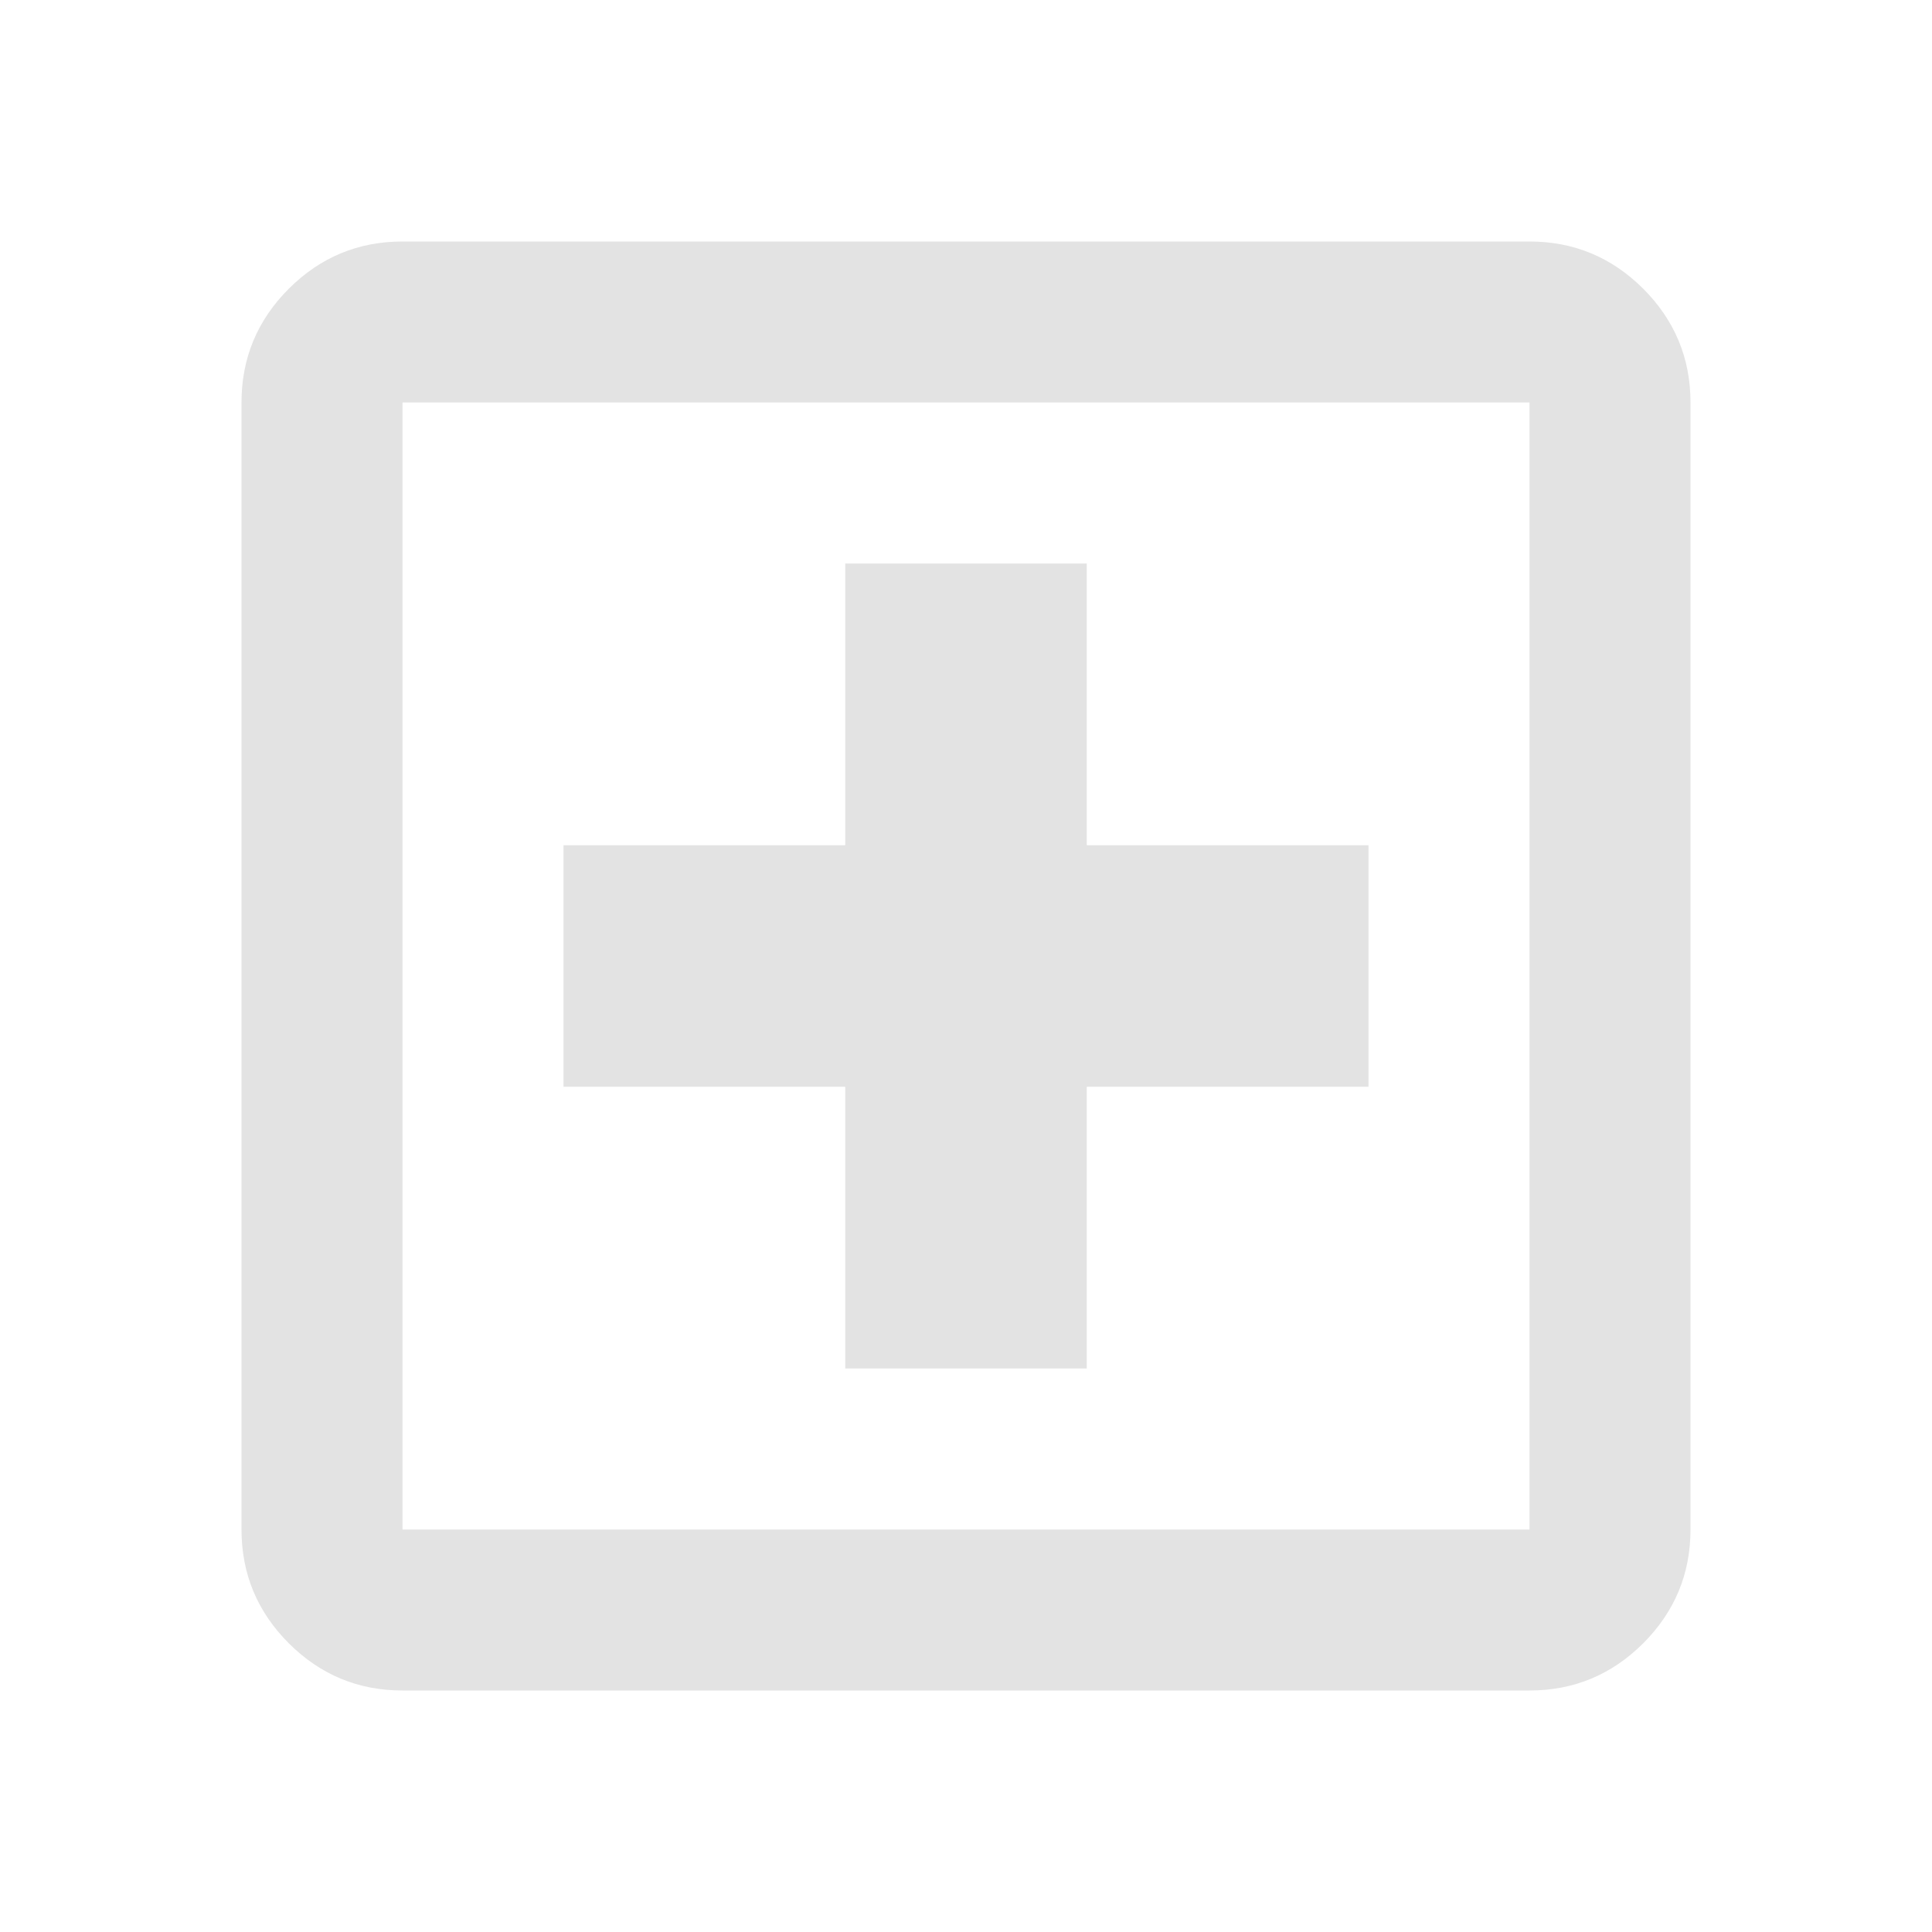
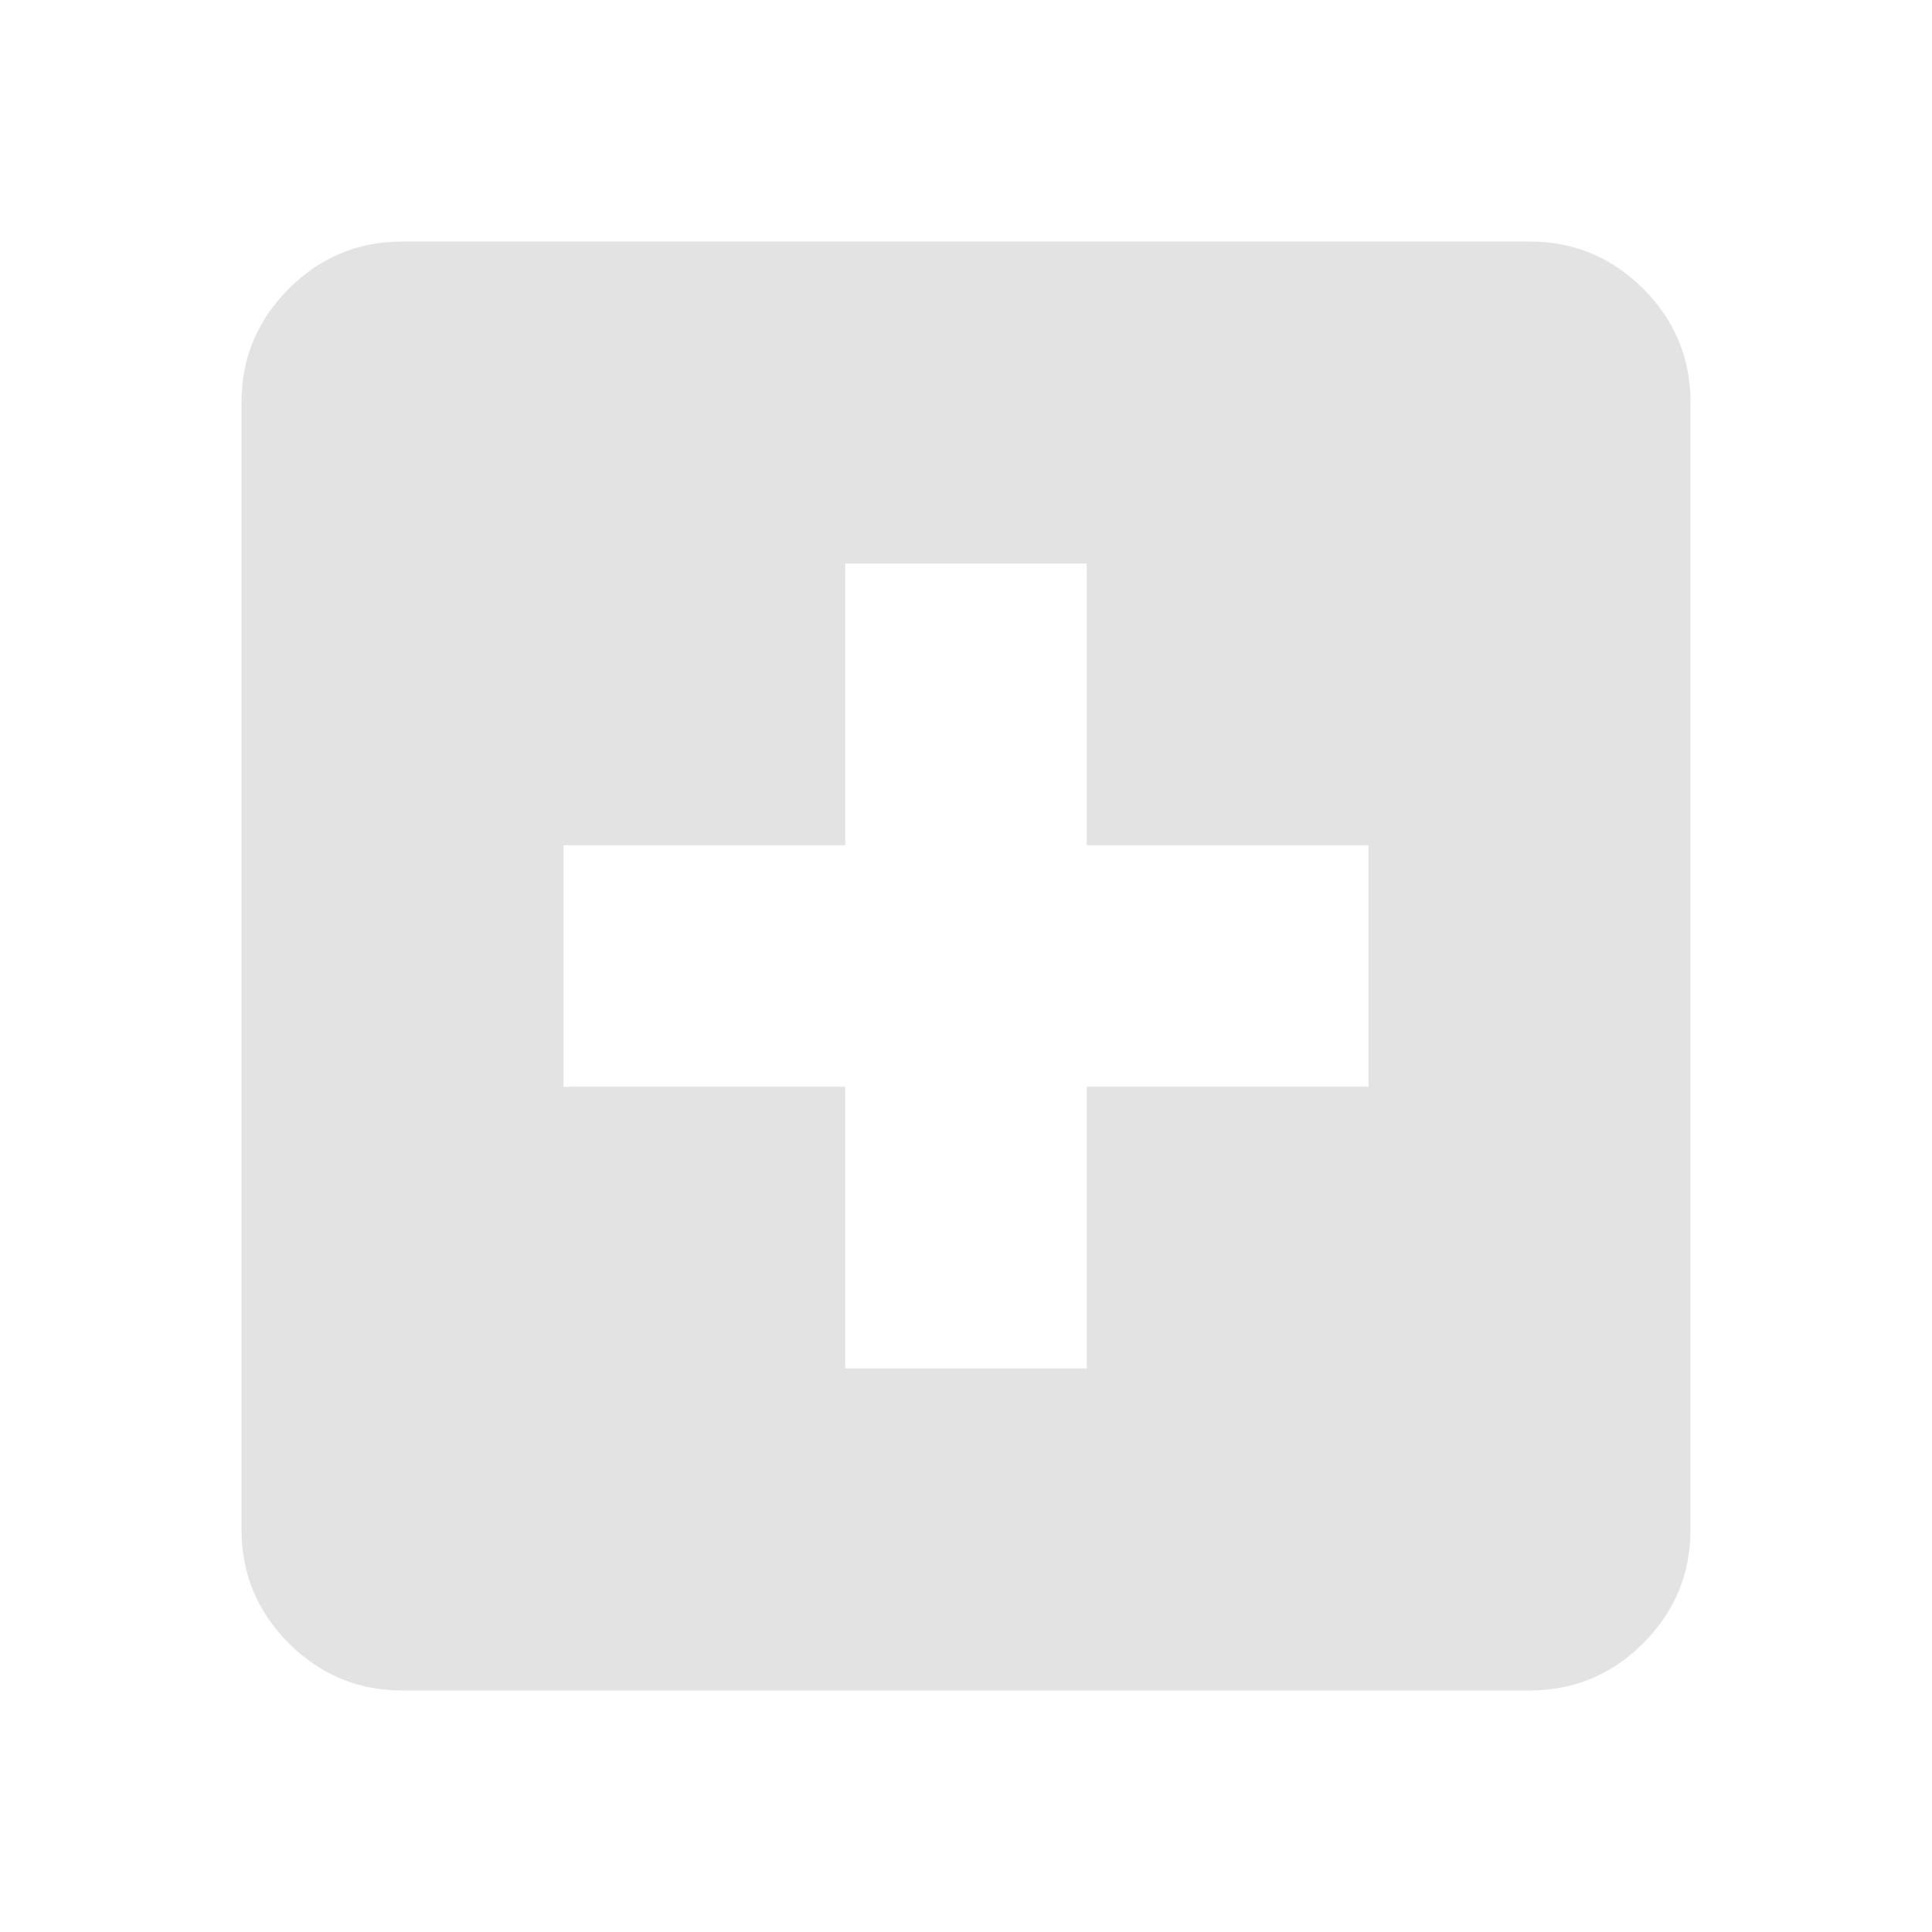
<svg xmlns="http://www.w3.org/2000/svg" height="24px" viewBox="0 0 24 24" width="24px" fill="#e3e3e3">
-   <path d="M10.5 17.0H13.5V13.5H17.0V10.5H13.5V7.0H10.5V10.5H7.0V13.5H10.5ZM5.0 21.0Q4.175 21.0 3.587 20.413Q3.0 19.825 3.0 19.0V5.0Q3.0 4.175 3.587 3.587Q4.175 3.0 5.0 3.0H19.0Q19.825 3.0 20.413 3.587Q21.0 4.175 21.0 5.0V19.0Q21.0 19.825 20.413 20.413Q19.825 21.0 19.0 21.0ZM5.0 19.0H19.0Q19.0 19.0 19.0 19.0Q19.0 19.0 19.0 19.0V5.0Q19.0 5.0 19.0 5.0Q19.0 5.0 19.0 5.0H5.0Q5.0 5.0 5.0 5.0Q5.0 5.0 5.0 5.0V19.0Q5.0 19.0 5.0 19.0Q5.0 19.0 5.0 19.0ZM5.0 5.0Q5.0 5.0 5.0 5.0Q5.0 5.0 5.0 5.0V19.0Q5.0 19.0 5.0 19.0Q5.0 19.0 5.0 19.0Q5.0 19.0 5.0 19.0Q5.0 19.0 5.0 19.0V5.0Q5.0 5.0 5.0 5.0Q5.0 5.0 5.0 5.0Z" />
+   <path d="M10.5 17.0H13.5V13.5H17.0V10.5H13.5V7.0H10.5V10.5H7.0V13.5H10.5ZM5.0 21.0Q4.175 21.0 3.587 20.413Q3.0 19.825 3.0 19.0V5.0Q3.0 4.175 3.587 3.587Q4.175 3.0 5.0 3.0H19.0Q19.825 3.0 20.413 3.587Q21.0 4.175 21.0 5.0V19.0Q21.0 19.825 20.413 20.413Q19.825 21.0 19.0 21.0ZM5.0 19.0H19.0Q19.0 19.0 19.0 19.0Q19.0 19.0 19.0 19.0V5.0Q19.0 5.0 19.0 5.0Q19.0 5.0 19.0 5.0H5.0Q5.0 5.0 5.0 5.0Q5.0 5.0 5.0 5.0V19.0Q5.0 19.0 5.0 19.0Q5.0 19.0 5.0 19.0ZM5.0 5.0H19.0Q19.0 5.0 19.0 5.0Q19.0 5.0 19.0 5.0V19.0Q19.0 19.0 19.0 19.0Q19.0 19.0 19.0 19.0H5.0Q5.0 19.0 5.0 19.0Q5.0 19.0 5.0 19.0V5.0Q5.0 5.0 5.0 5.0Q5.0 5.0 5.0 5.0Z" />
</svg>
